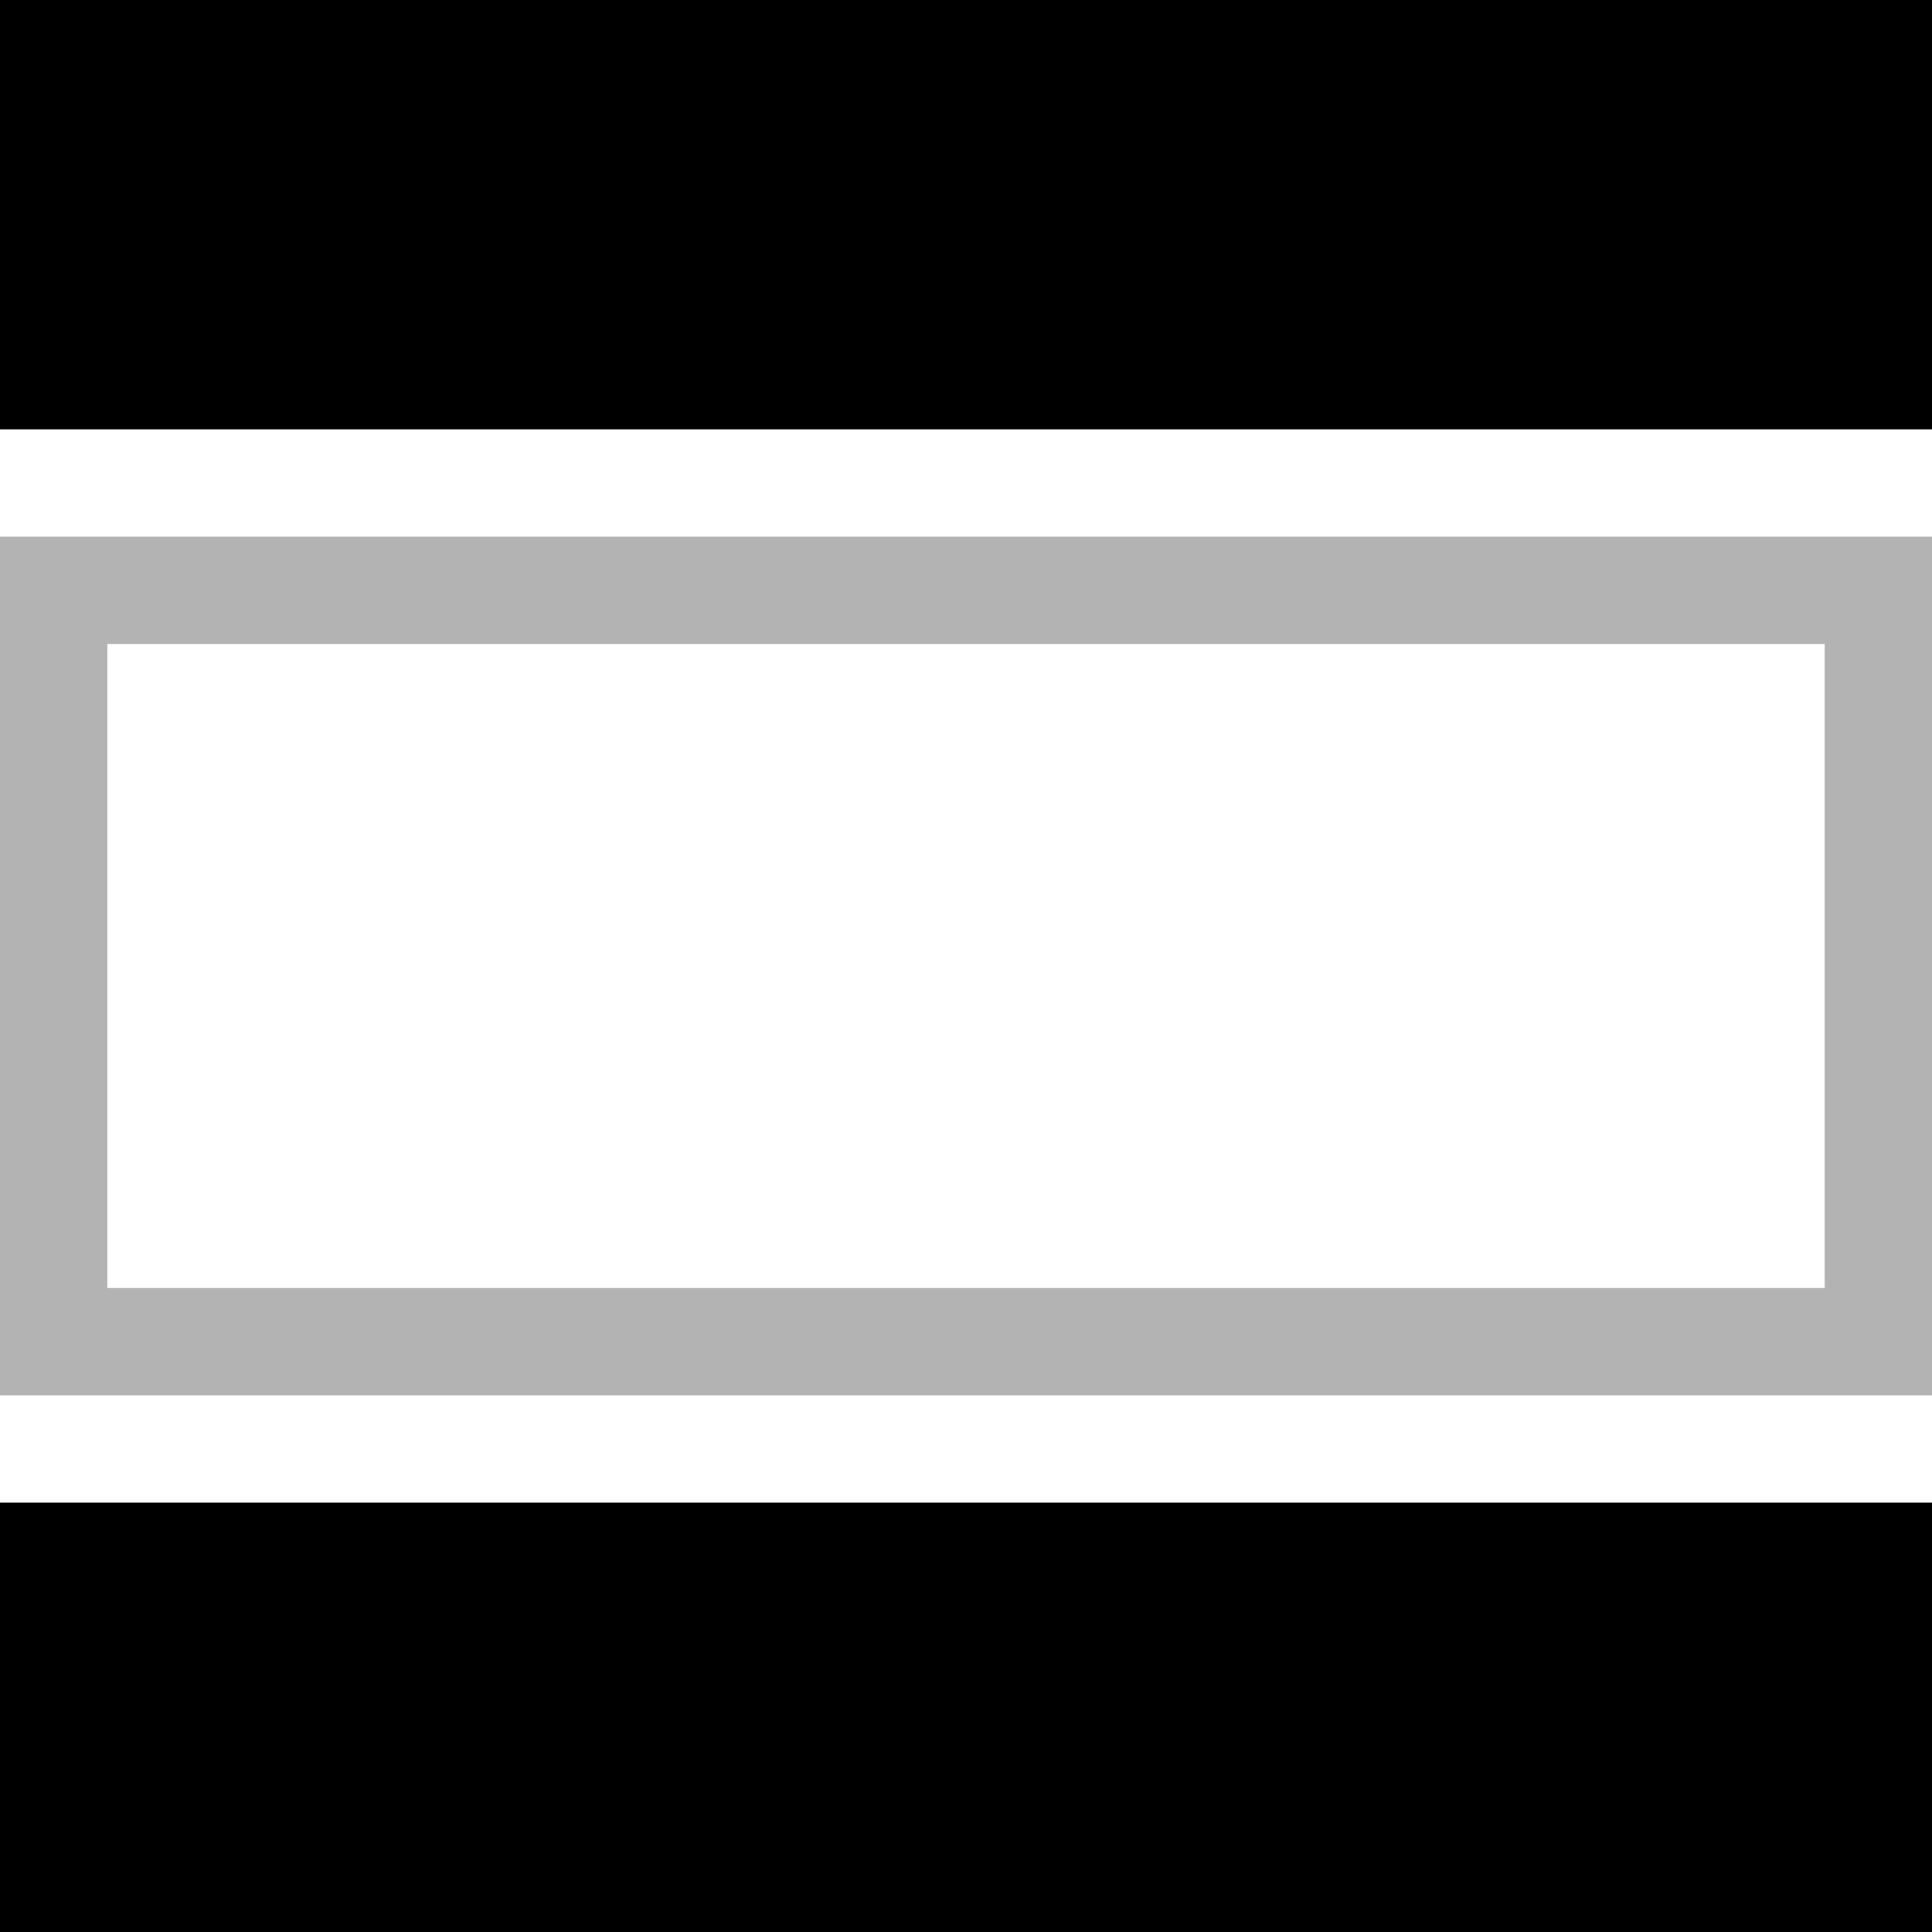
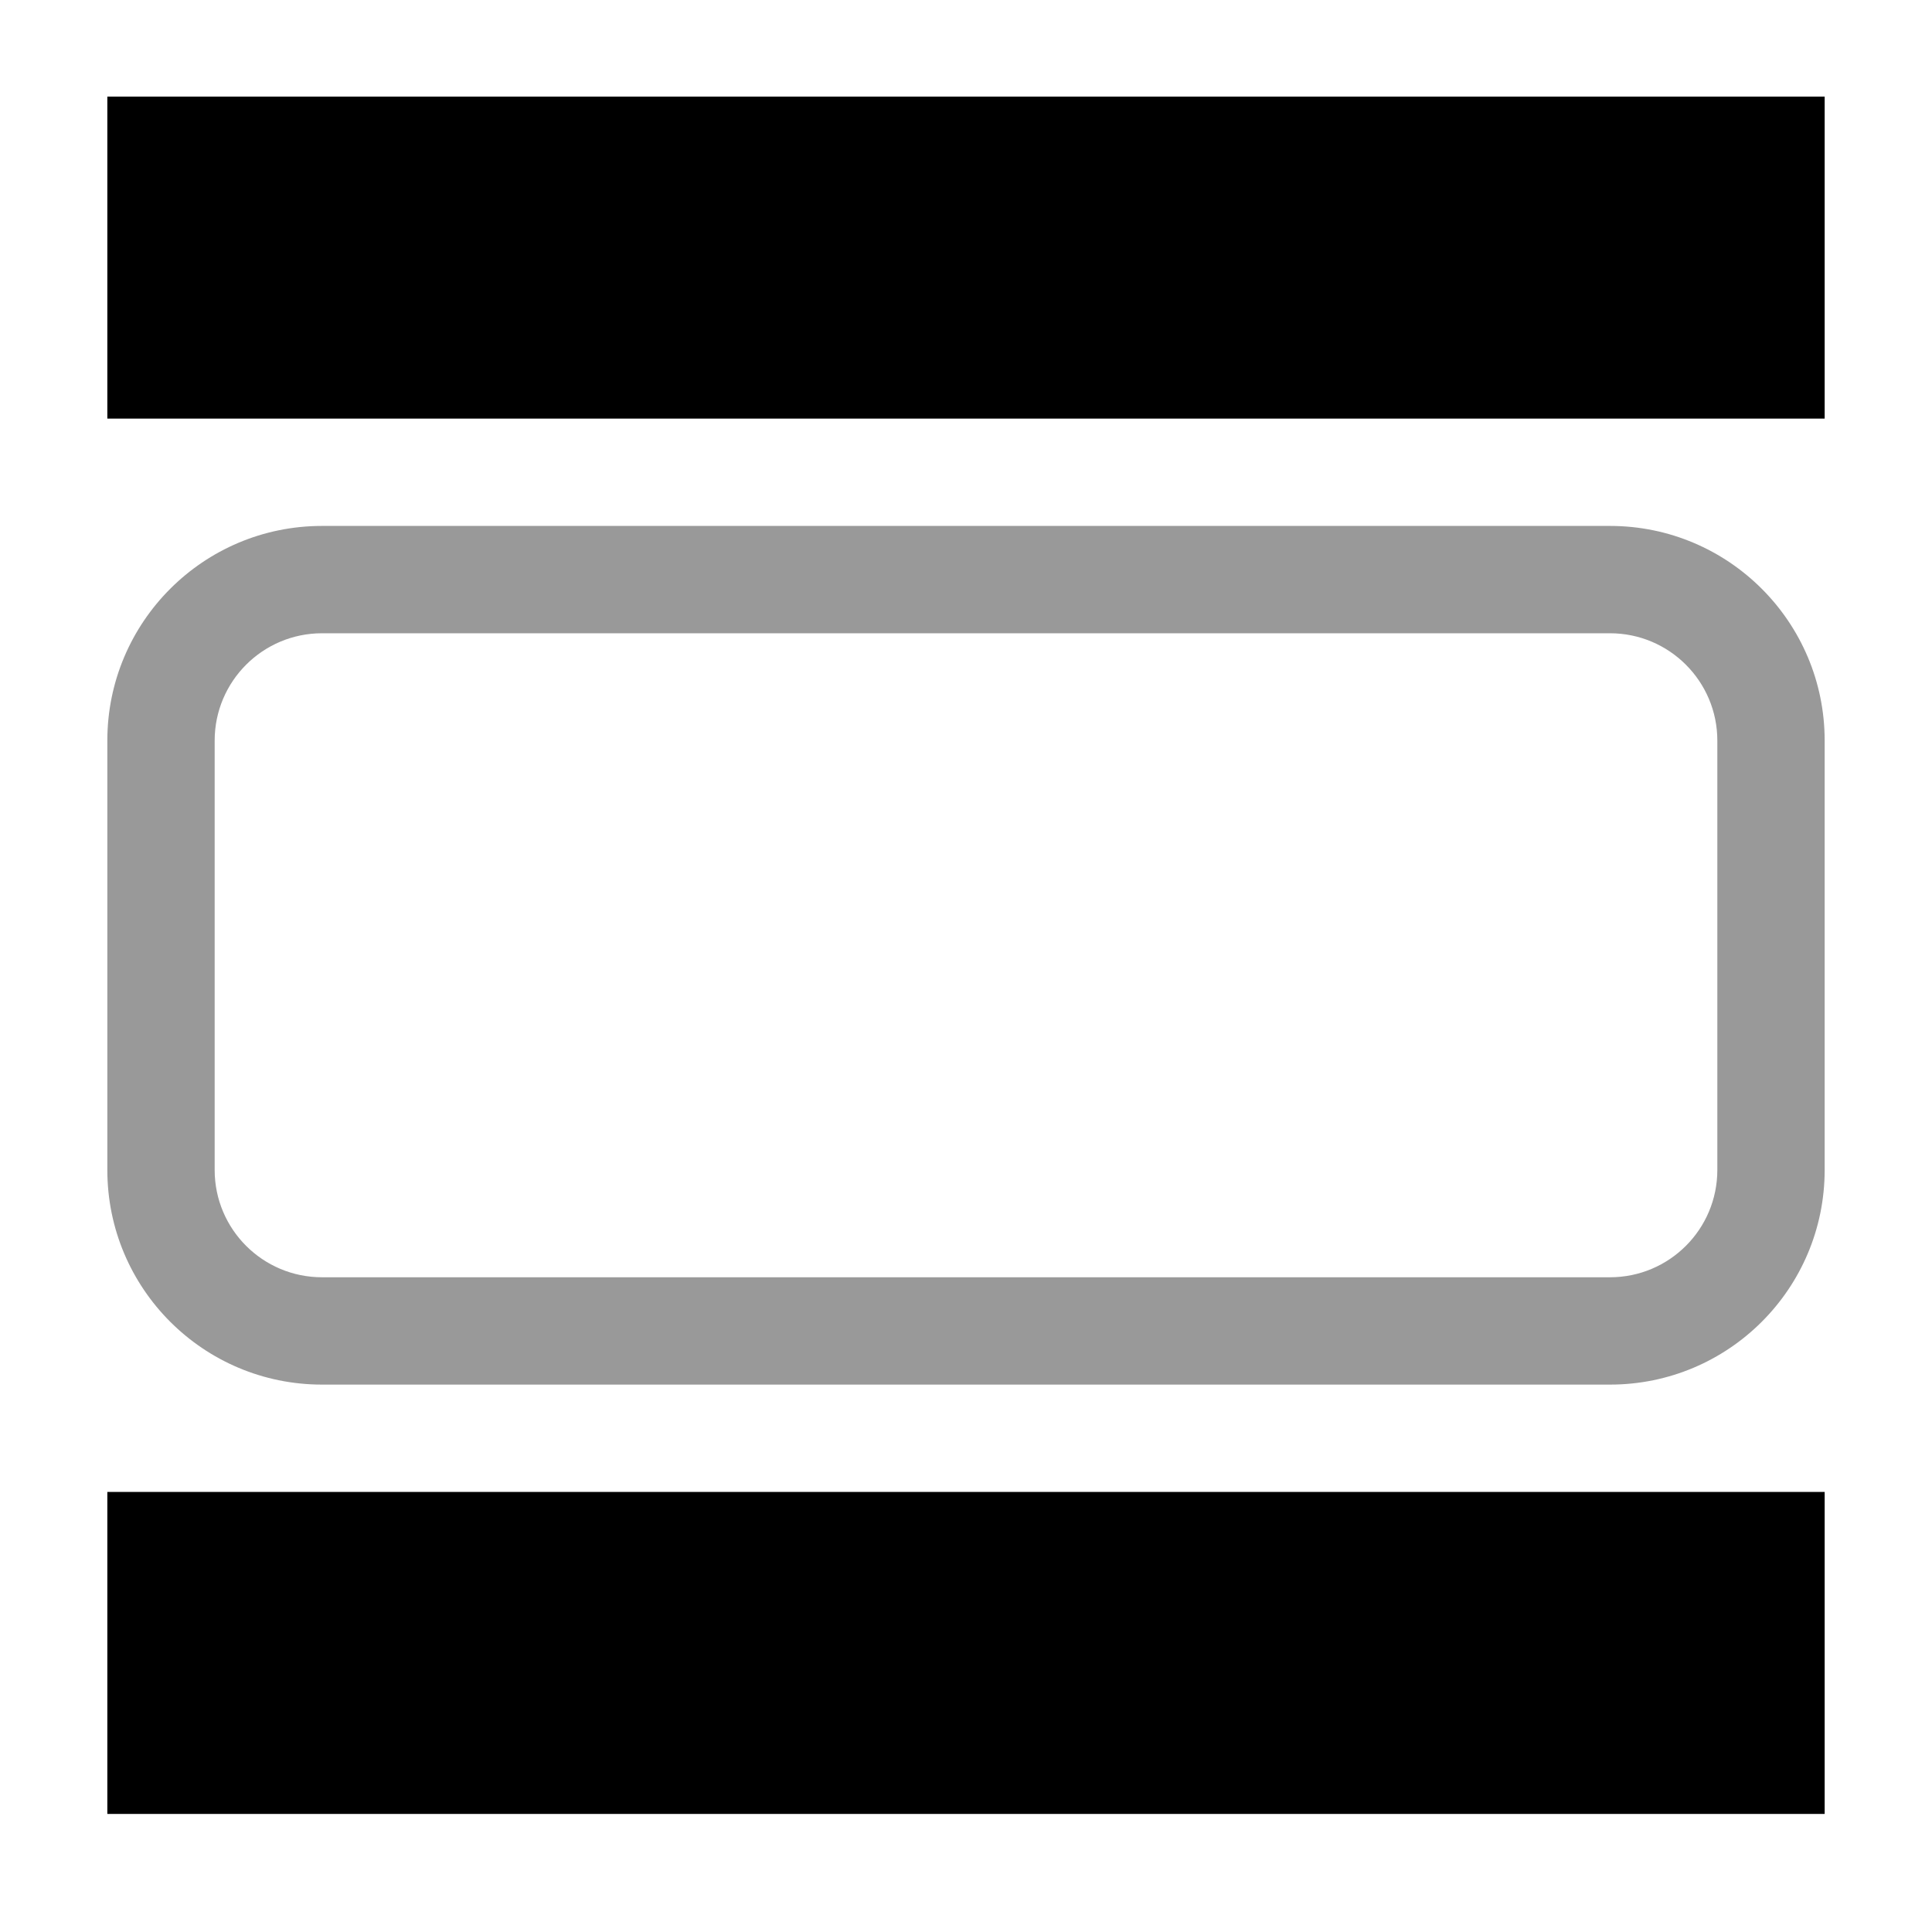
<svg xmlns="http://www.w3.org/2000/svg" width="18" height="18" viewBox="0 0 18 18">
-   <path opacity="0.3" fill-rule="evenodd" clip-rule="evenodd" d="M0 5L18 5V13L0 13V5ZM1 12L17 12V6L1 6L1 12Z" />
-   <path d="M18 18L4.37114e-07 18L0 14L18 14V18Z" />
-   <path d="M18 4L-3.97233e-08 4L-4.76837e-07 1.25889e-06L18 0V4Z" />
+   <path opacity="0.4" fill-rule="evenodd" clip-rule="evenodd" d="M17 6.9C17 5.796 16.105 4.9 15 4.9L3 4.9C1.895 4.9 1 5.796 1 6.9L1 10.9C1 12.005 1.895 12.9 3 12.9L15 12.9C16.105 12.9 17 12.005 17 10.9V6.9ZM16 6.9C16 6.348 15.552 5.9 15 5.9L3 5.9C2.448 5.9 2 6.348 2 6.9L2 10.9C2 11.453 2.448 11.9 3 11.9L15 11.9C15.552 11.9 16 11.453 16 10.9V6.9Z" />
+   <path d="M1 0.9H17V3.9H1V0.9Z" />
+   <path d="M1 13.9H17V16.9H1V13.9Z" />
</svg>
